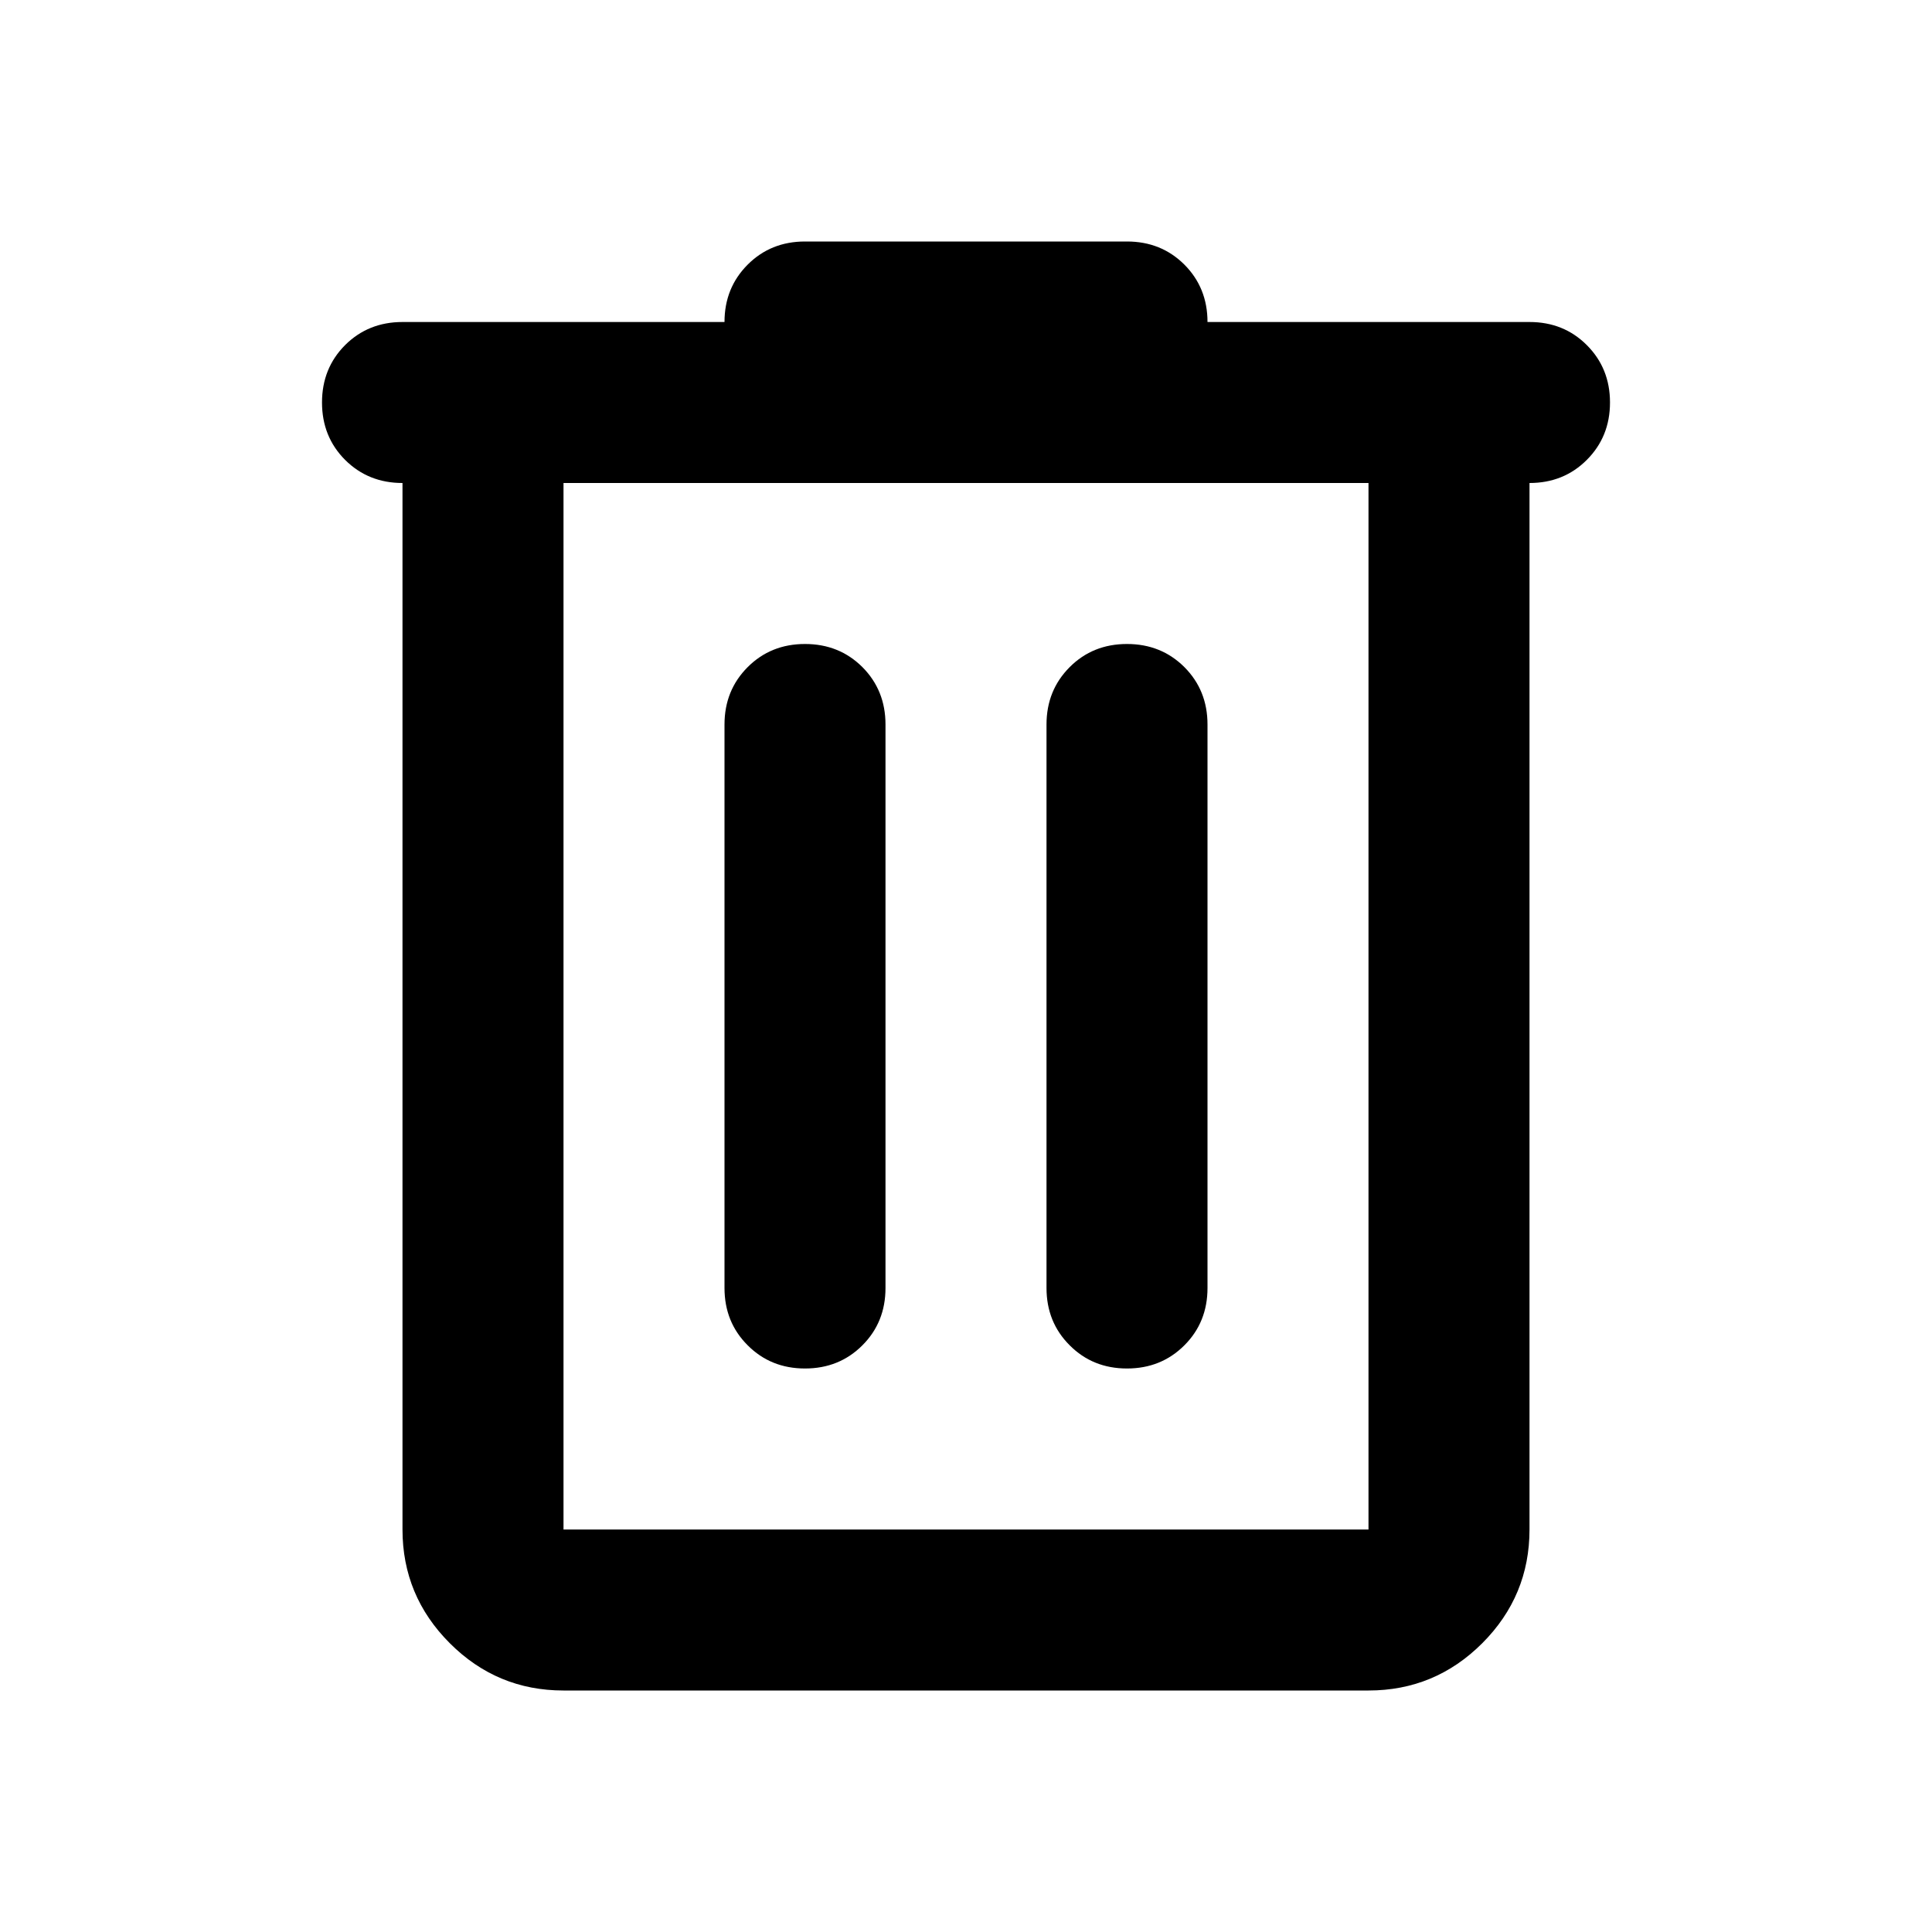
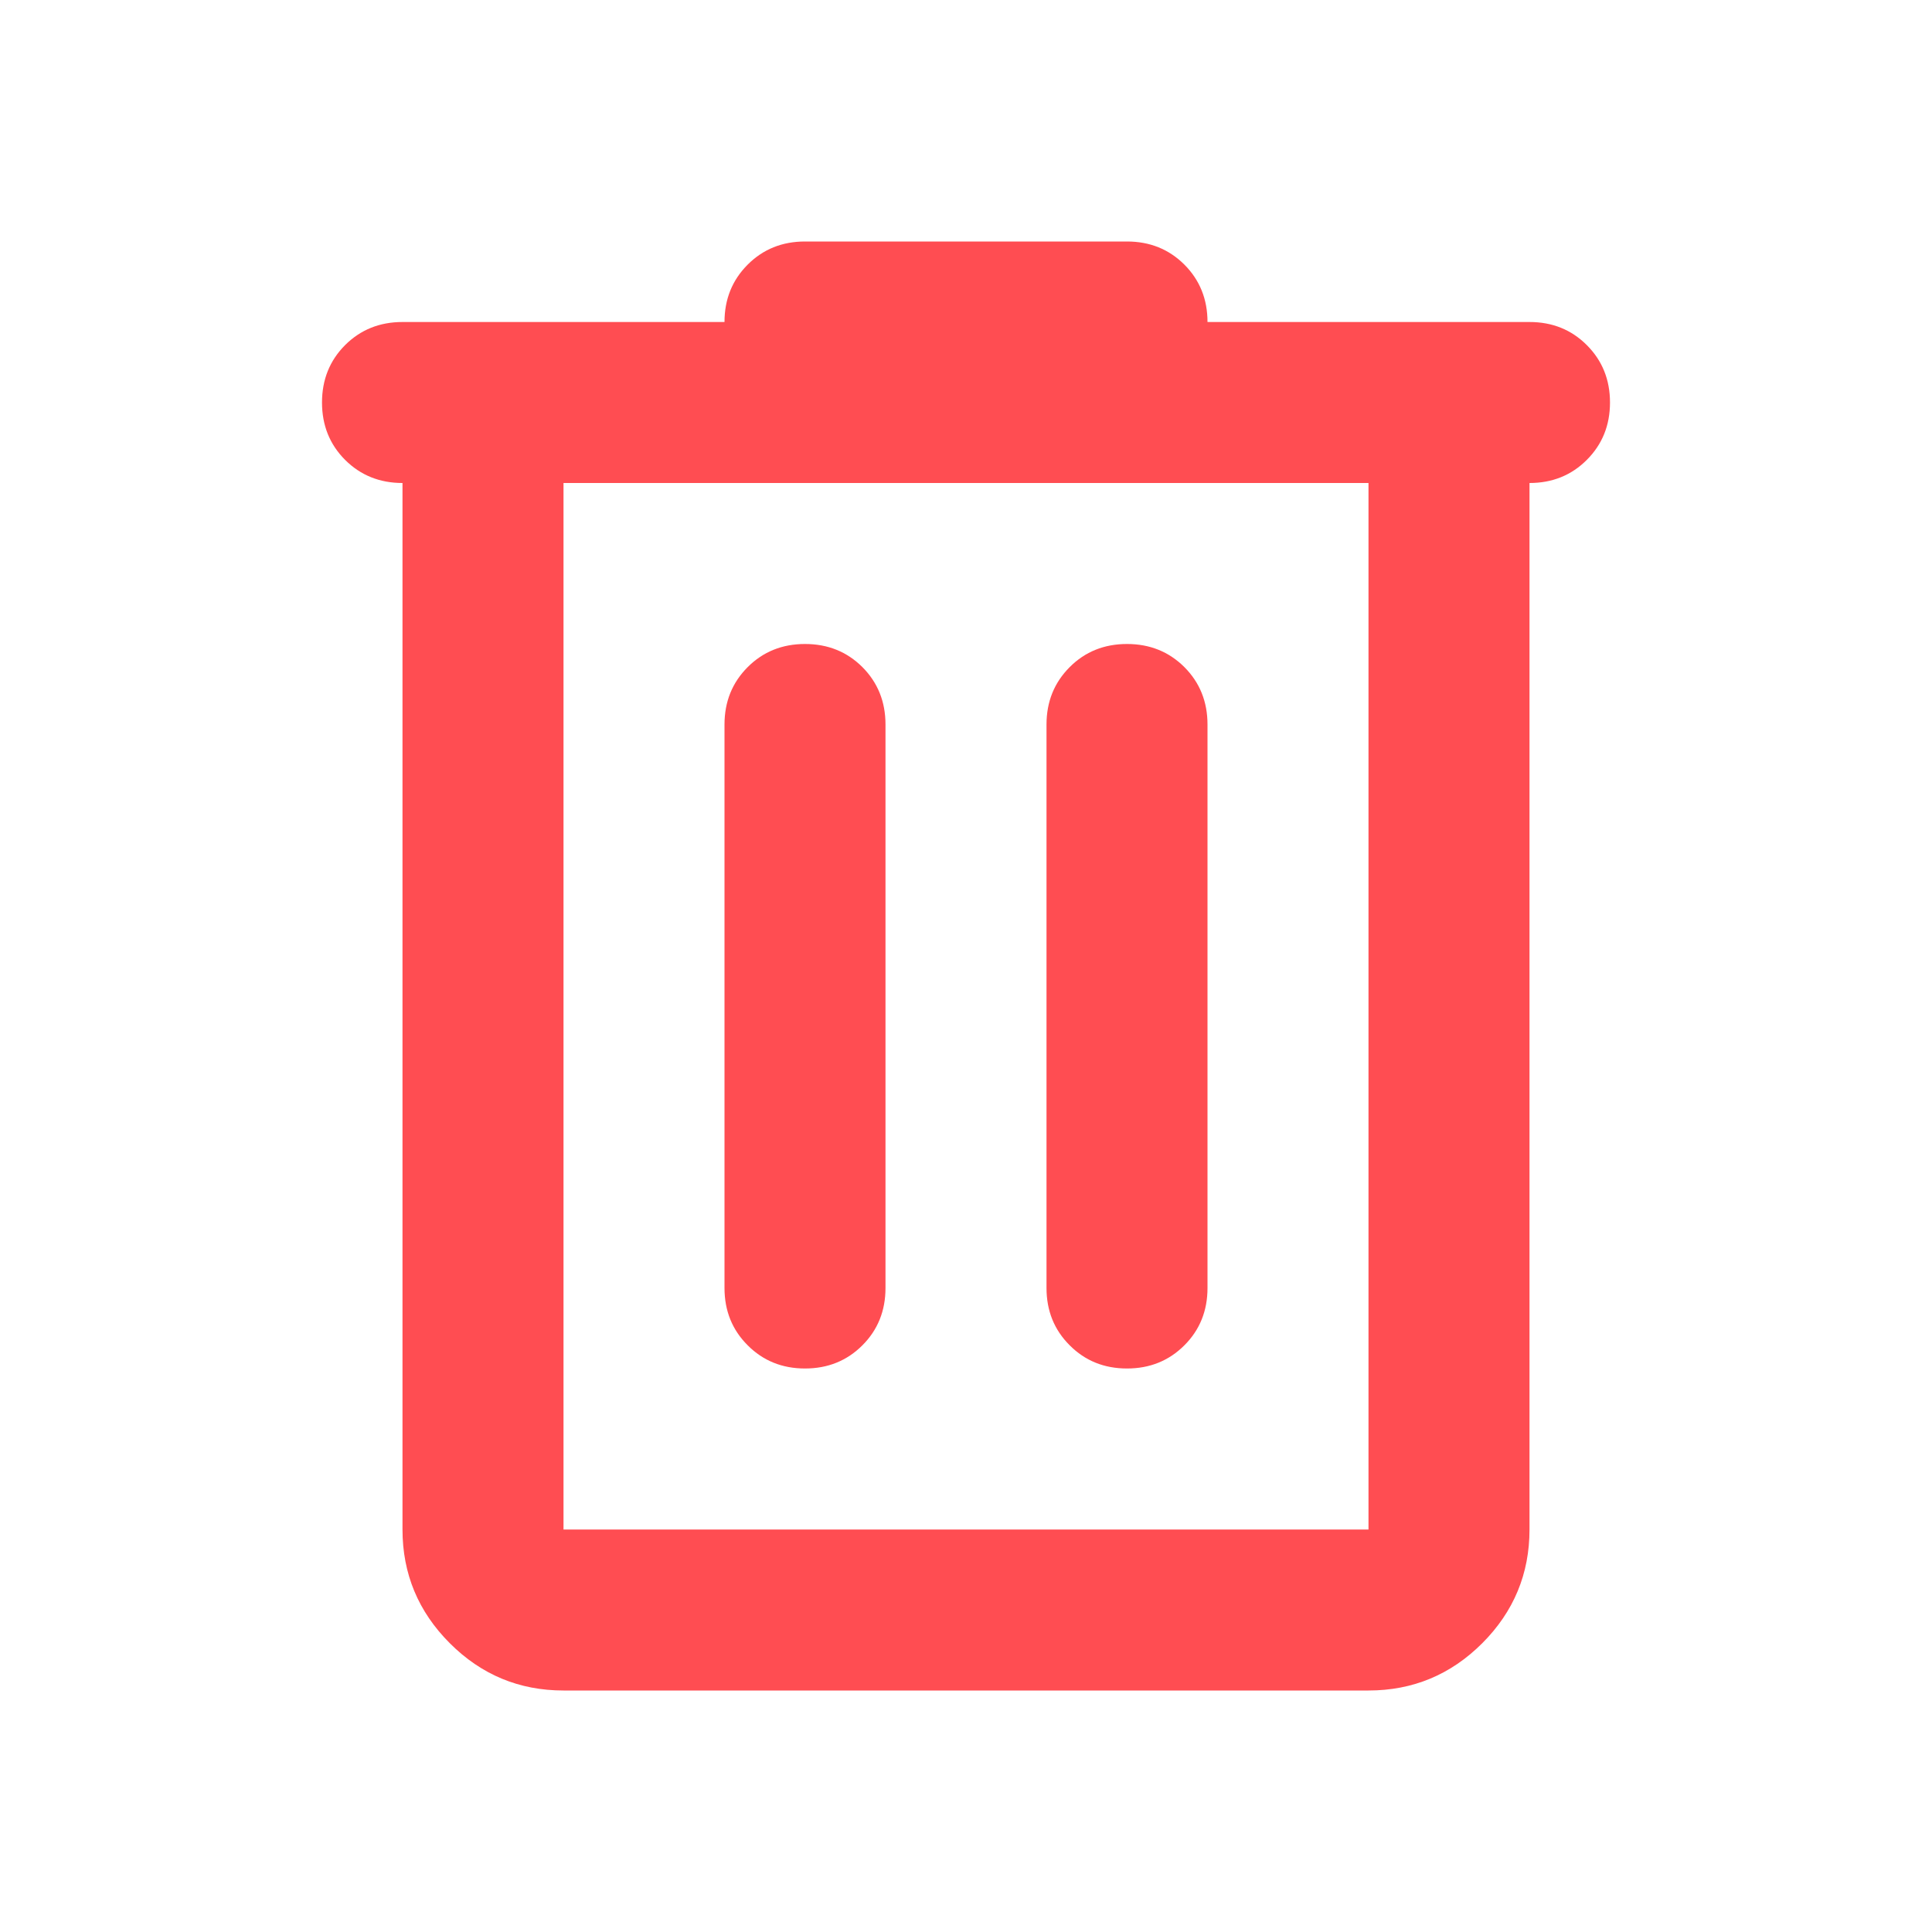
<svg xmlns="http://www.w3.org/2000/svg" width="30" height="30" viewBox="0 0 82 82" fill="">
-   <path d="M23.917 71.75C22.038 71.75 20.429 71.082 19.092 69.744C17.753 68.405 17.083 66.796 17.083 64.917V20.5C16.115 20.5 15.303 20.173 14.647 19.519C13.993 18.863 13.667 18.051 13.667 17.083C13.667 16.115 13.993 15.303 14.647 14.647C15.303 13.993 16.115 13.667 17.083 13.667H30.75C30.75 12.699 31.078 11.887 31.734 11.231C32.388 10.577 33.199 10.25 34.167 10.25H47.833C48.801 10.25 49.613 10.577 50.269 11.231C50.923 11.887 51.25 12.699 51.25 13.667H64.917C65.885 13.667 66.696 13.993 67.349 14.647C68.005 15.303 68.333 16.115 68.333 17.083C68.333 18.051 68.005 18.863 67.349 19.519C66.696 20.173 65.885 20.5 64.917 20.5V64.917C64.917 66.796 64.248 68.405 62.911 69.744C61.572 71.082 59.962 71.75 58.083 71.75H23.917ZM23.917 20.5V64.917H58.083V20.5H23.917ZM30.75 54.667C30.75 55.635 31.078 56.446 31.734 57.099C32.388 57.755 33.199 58.083 34.167 58.083C35.135 58.083 35.947 57.755 36.603 57.099C37.256 56.446 37.583 55.635 37.583 54.667V30.75C37.583 29.782 37.256 28.97 36.603 28.314C35.947 27.66 35.135 27.333 34.167 27.333C33.199 27.333 32.388 27.66 31.734 28.314C31.078 28.97 30.75 29.782 30.75 30.75V54.667ZM44.417 54.667C44.417 55.635 44.745 56.446 45.401 57.099C46.054 57.755 46.865 58.083 47.833 58.083C48.801 58.083 49.613 57.755 50.269 57.099C50.923 56.446 51.25 55.635 51.25 54.667V30.75C51.25 29.782 50.923 28.97 50.269 28.314C49.613 27.66 48.801 27.333 47.833 27.333C46.865 27.333 46.054 27.66 45.401 28.314C44.745 28.97 44.417 29.782 44.417 30.75V54.667ZM23.917 20.5V64.917V20.5Z" fill="" />
+   <path d="M23.917 71.75C22.038 71.75 20.429 71.082 19.092 69.744C17.753 68.405 17.083 66.796 17.083 64.917V20.5C16.115 20.5 15.303 20.173 14.647 19.519C13.993 18.863 13.667 18.051 13.667 17.083C13.667 16.115 13.993 15.303 14.647 14.647C15.303 13.993 16.115 13.667 17.083 13.667H30.75C30.75 12.699 31.078 11.887 31.734 11.231C32.388 10.577 33.199 10.25 34.167 10.25H47.833C48.801 10.25 49.613 10.577 50.269 11.231C50.923 11.887 51.25 12.699 51.25 13.667H64.917C65.885 13.667 66.696 13.993 67.349 14.647C68.005 15.303 68.333 16.115 68.333 17.083C68.333 18.051 68.005 18.863 67.349 19.519C66.696 20.173 65.885 20.5 64.917 20.5V64.917C64.917 66.796 64.248 68.405 62.911 69.744C61.572 71.082 59.962 71.75 58.083 71.75H23.917ZM23.917 20.5V64.917H58.083V20.5H23.917ZM30.75 54.667C30.75 55.635 31.078 56.446 31.734 57.099C32.388 57.755 33.199 58.083 34.167 58.083C35.135 58.083 35.947 57.755 36.603 57.099C37.256 56.446 37.583 55.635 37.583 54.667V30.75C37.583 29.782 37.256 28.97 36.603 28.314C35.947 27.66 35.135 27.333 34.167 27.333C33.199 27.333 32.388 27.66 31.734 28.314C31.078 28.97 30.75 29.782 30.75 30.75V54.667ZM44.417 54.667C44.417 55.635 44.745 56.446 45.401 57.099C46.054 57.755 46.865 58.083 47.833 58.083C48.801 58.083 49.613 57.755 50.269 57.099C50.923 56.446 51.25 55.635 51.25 54.667V30.75C51.25 29.782 50.923 28.97 50.269 28.314C49.613 27.66 48.801 27.333 47.833 27.333C46.865 27.333 46.054 27.66 45.401 28.314C44.745 28.97 44.417 29.782 44.417 30.75V54.667ZM23.917 20.5V64.917V20.5Z" fill="#ff4d52" />
</svg>
